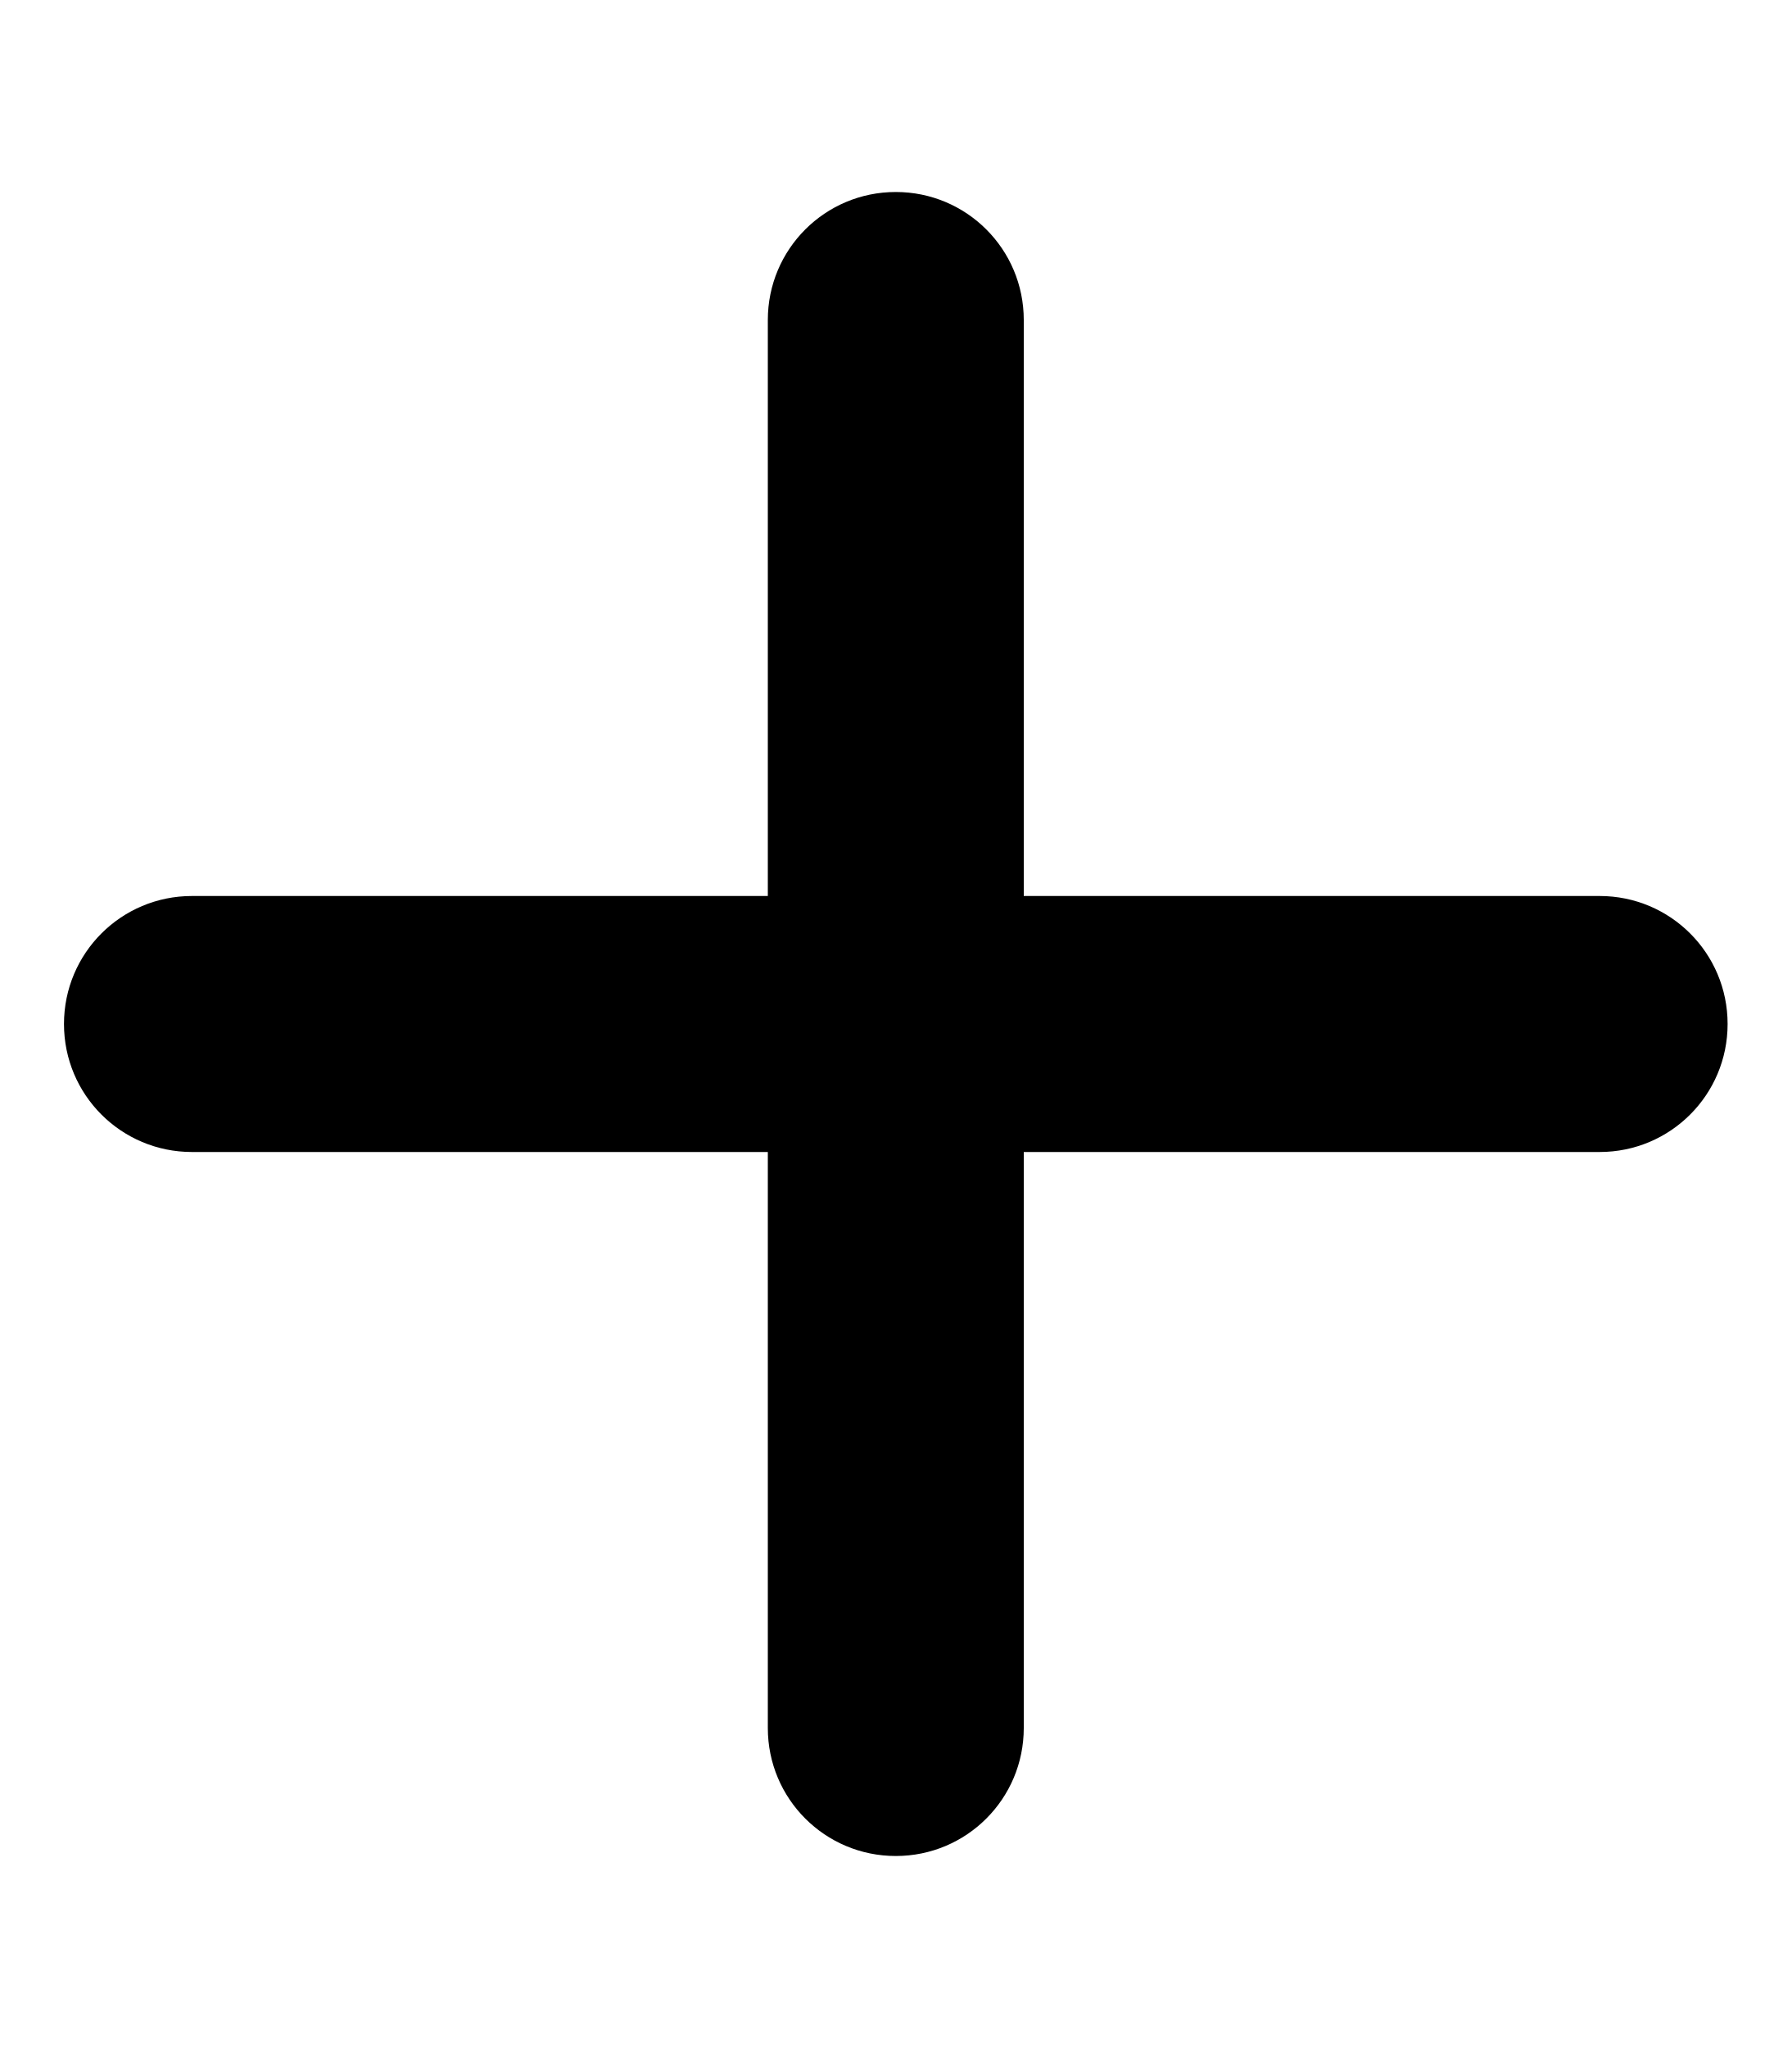
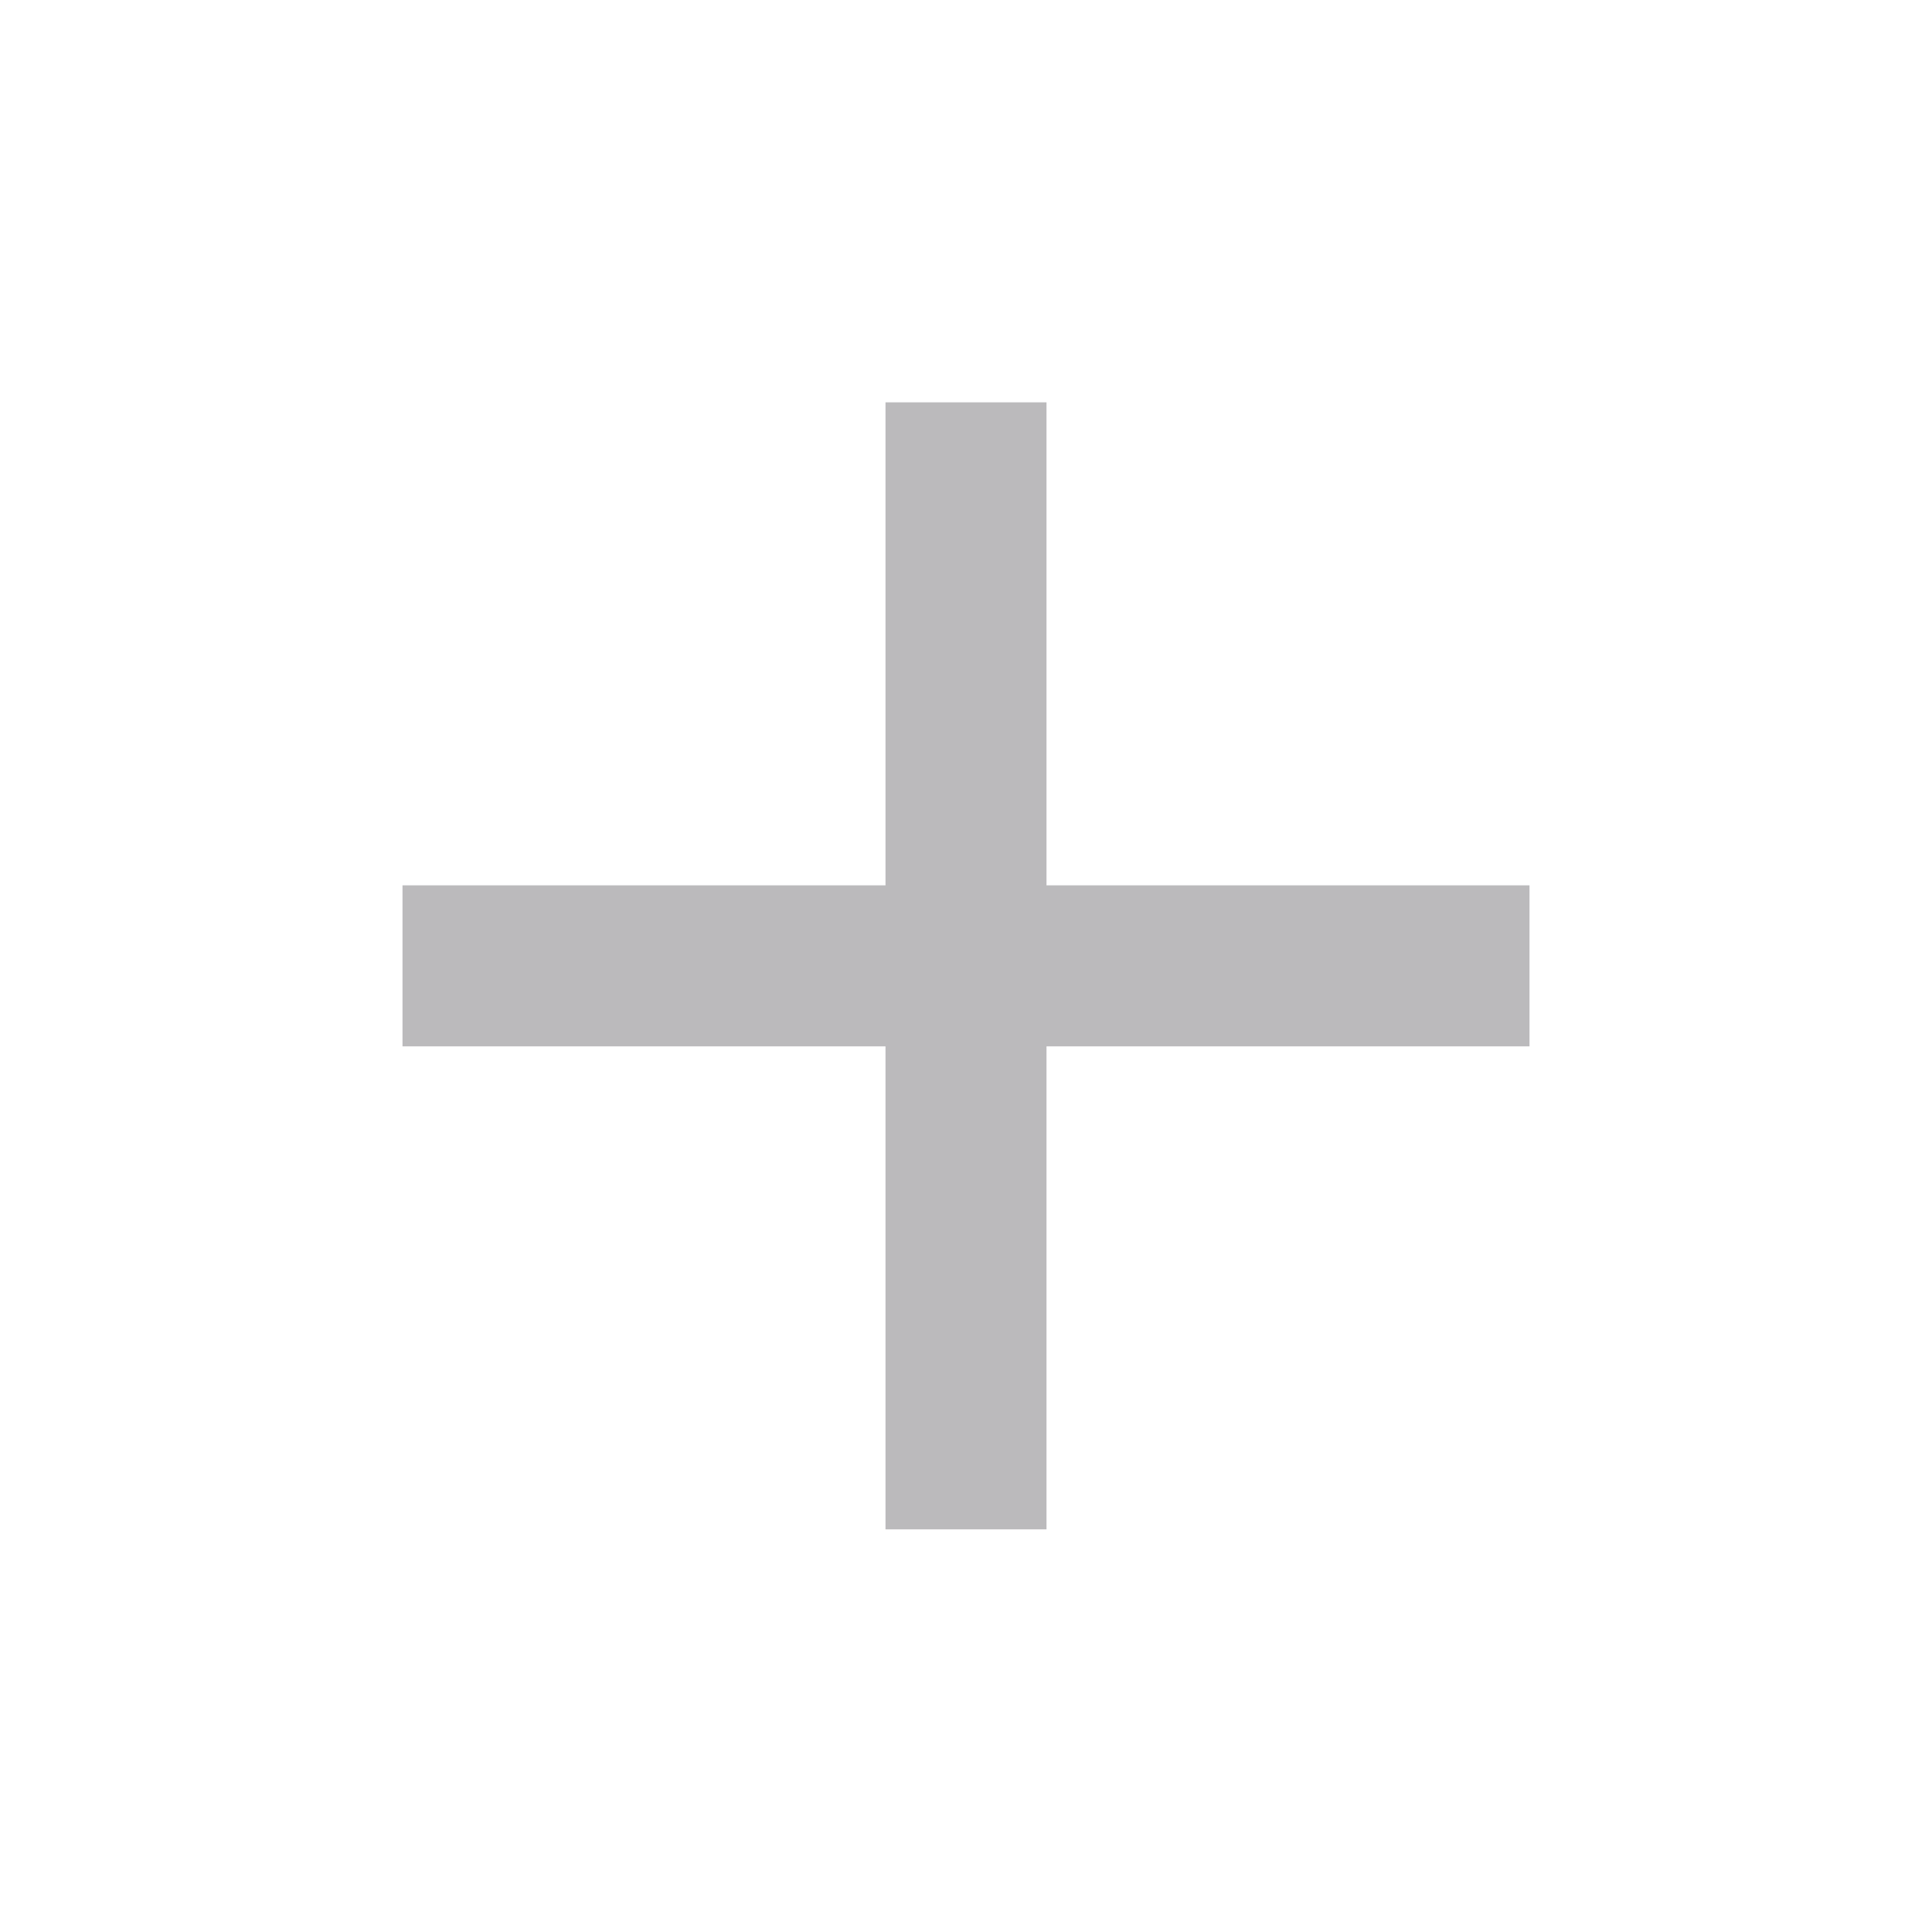
- <svg xmlns="http://www.w3.org/2000/svg" viewBox="0 0 448 512">
-   <path d="M256 80c0-17.7-14.3-32-32-32s-32 14.3-32 32l0 144L48 224c-17.7 0-32 14.3-32 32s14.3 32 32 32l144 0 0 144c0 17.7 14.3 32 32 32s32-14.3 32-32l0-144 144 0c17.7 0 32-14.3 32-32s-14.3-32-32-32l-144 0 0-144z" />
+ <svg xmlns="http://www.w3.org/2000/svg" width="24" height="24" viewBox="0 0 24 24" fill="none">
+   <path d="M19 12.998H13V18.998H11V12.998H5V10.998H11V4.998H13V10.998H19V12.998Z" fill="#BBBABC" />
</svg>
